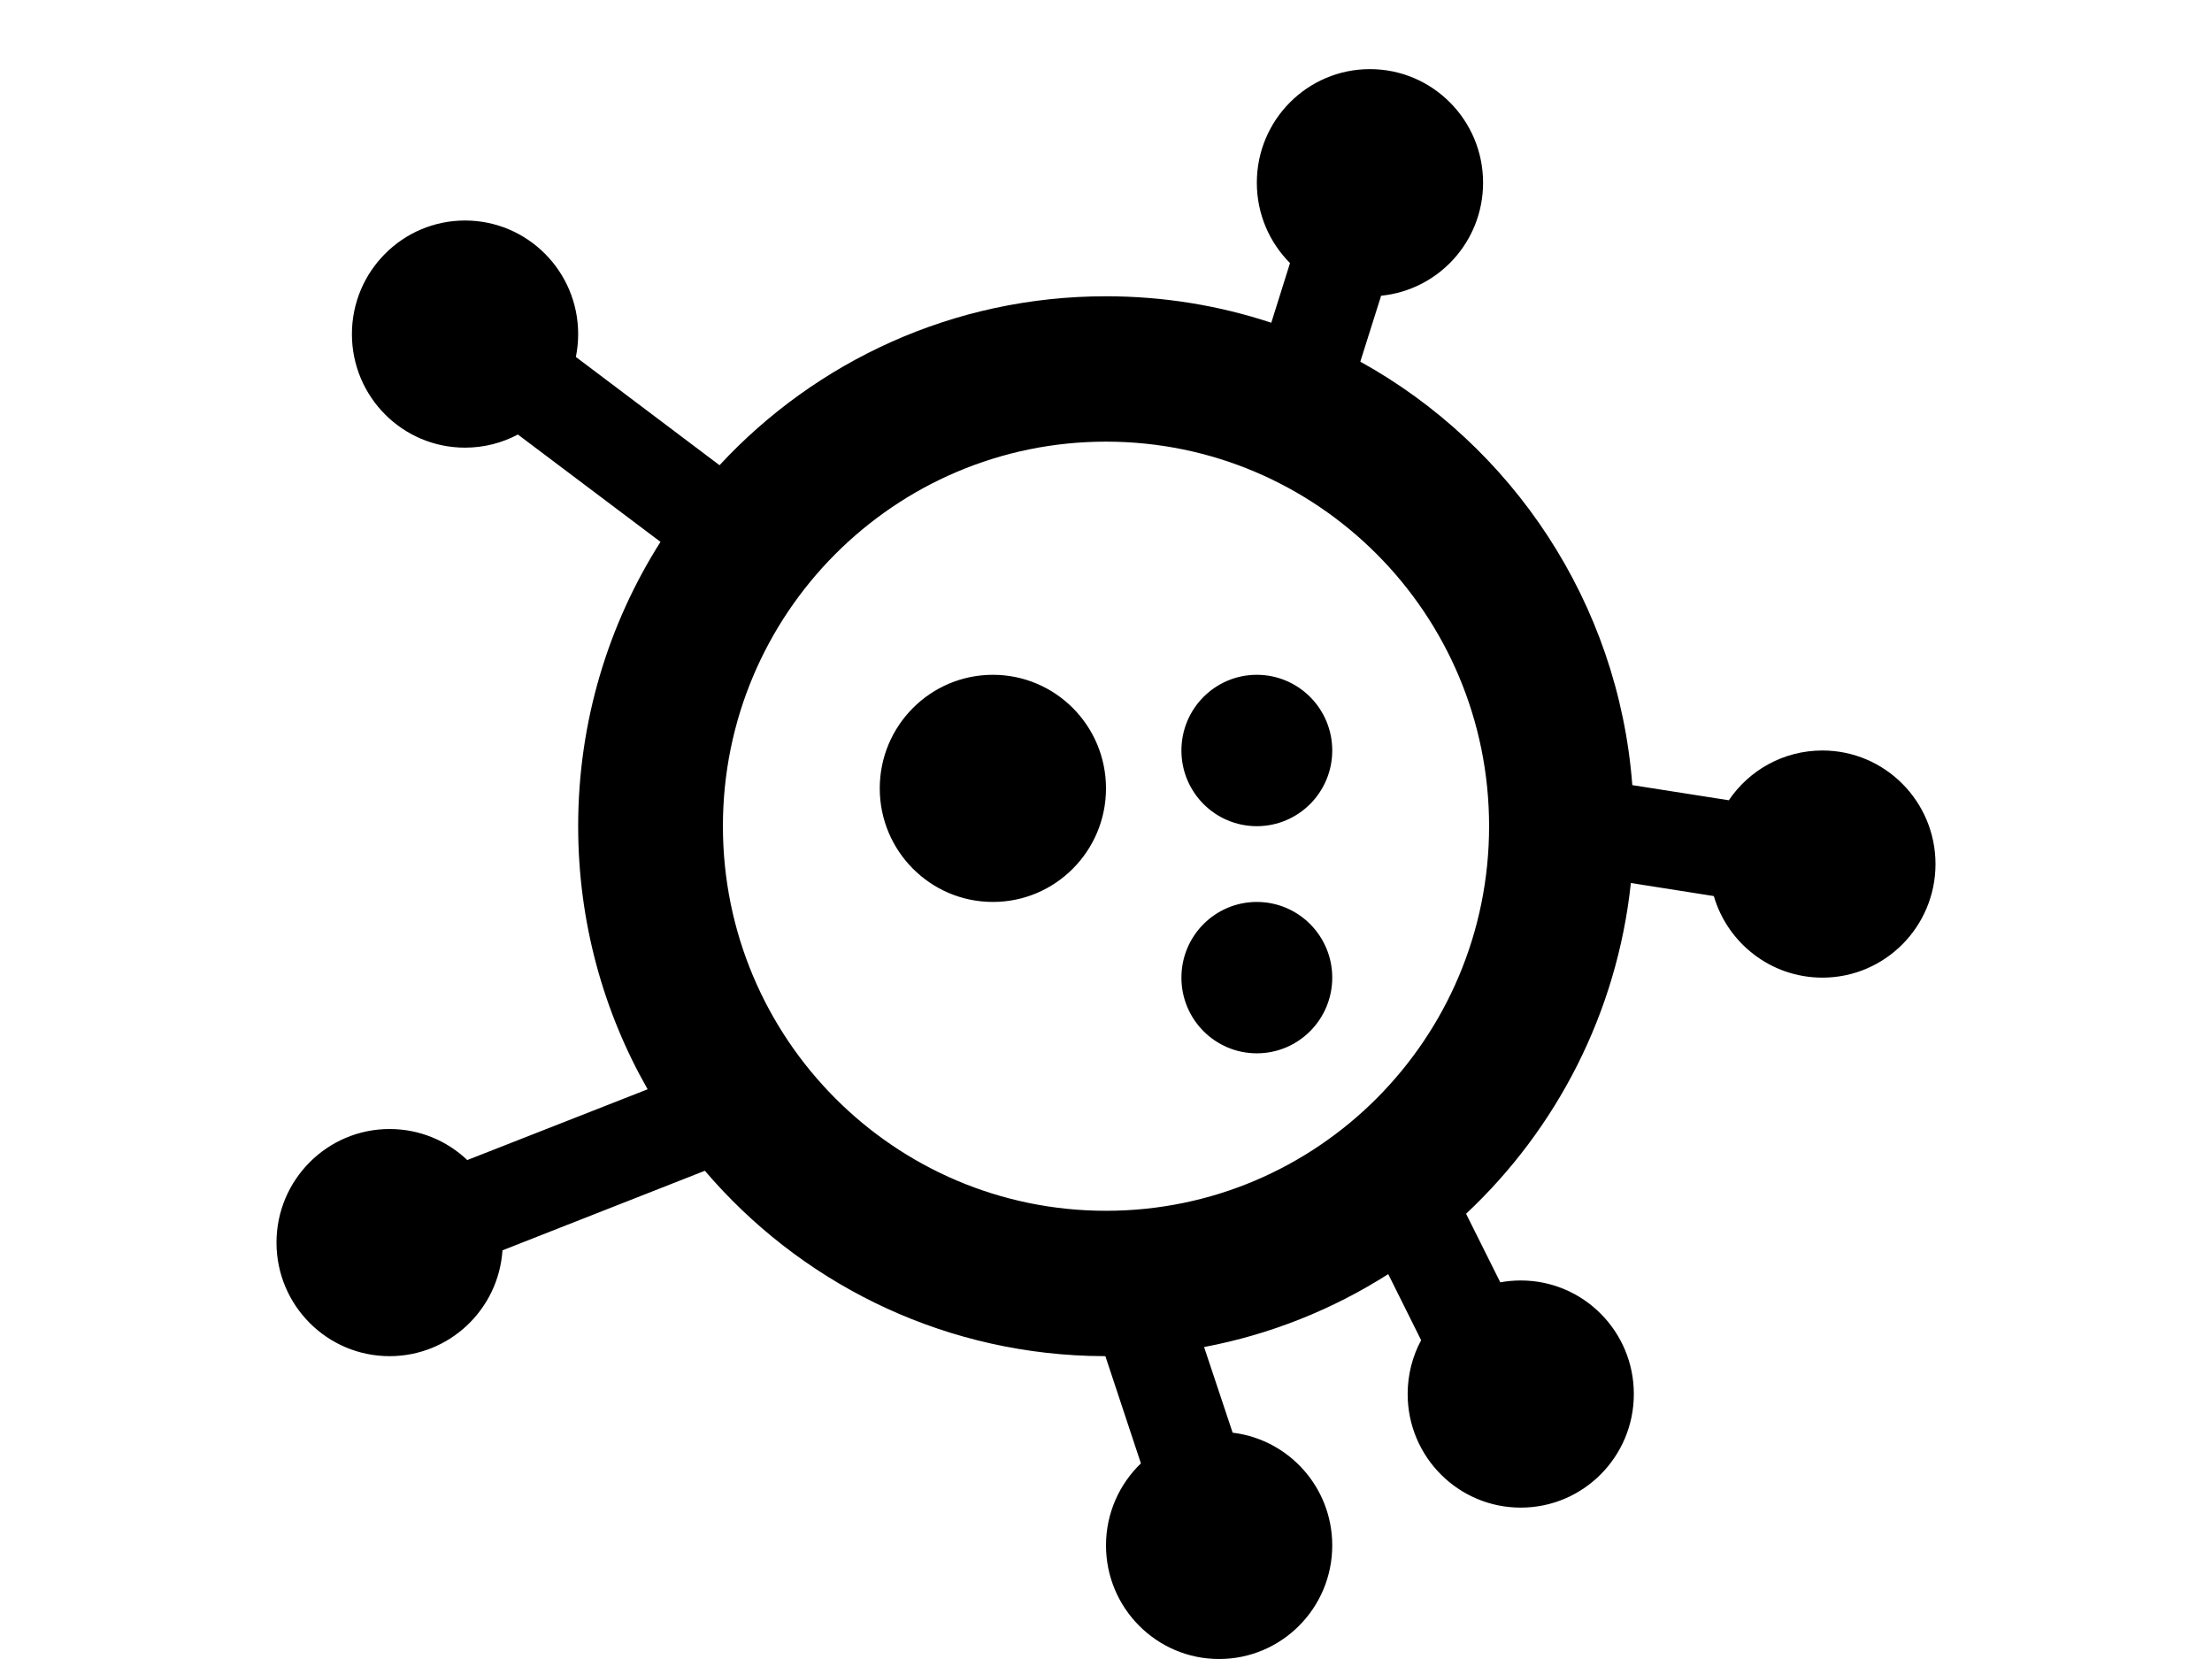
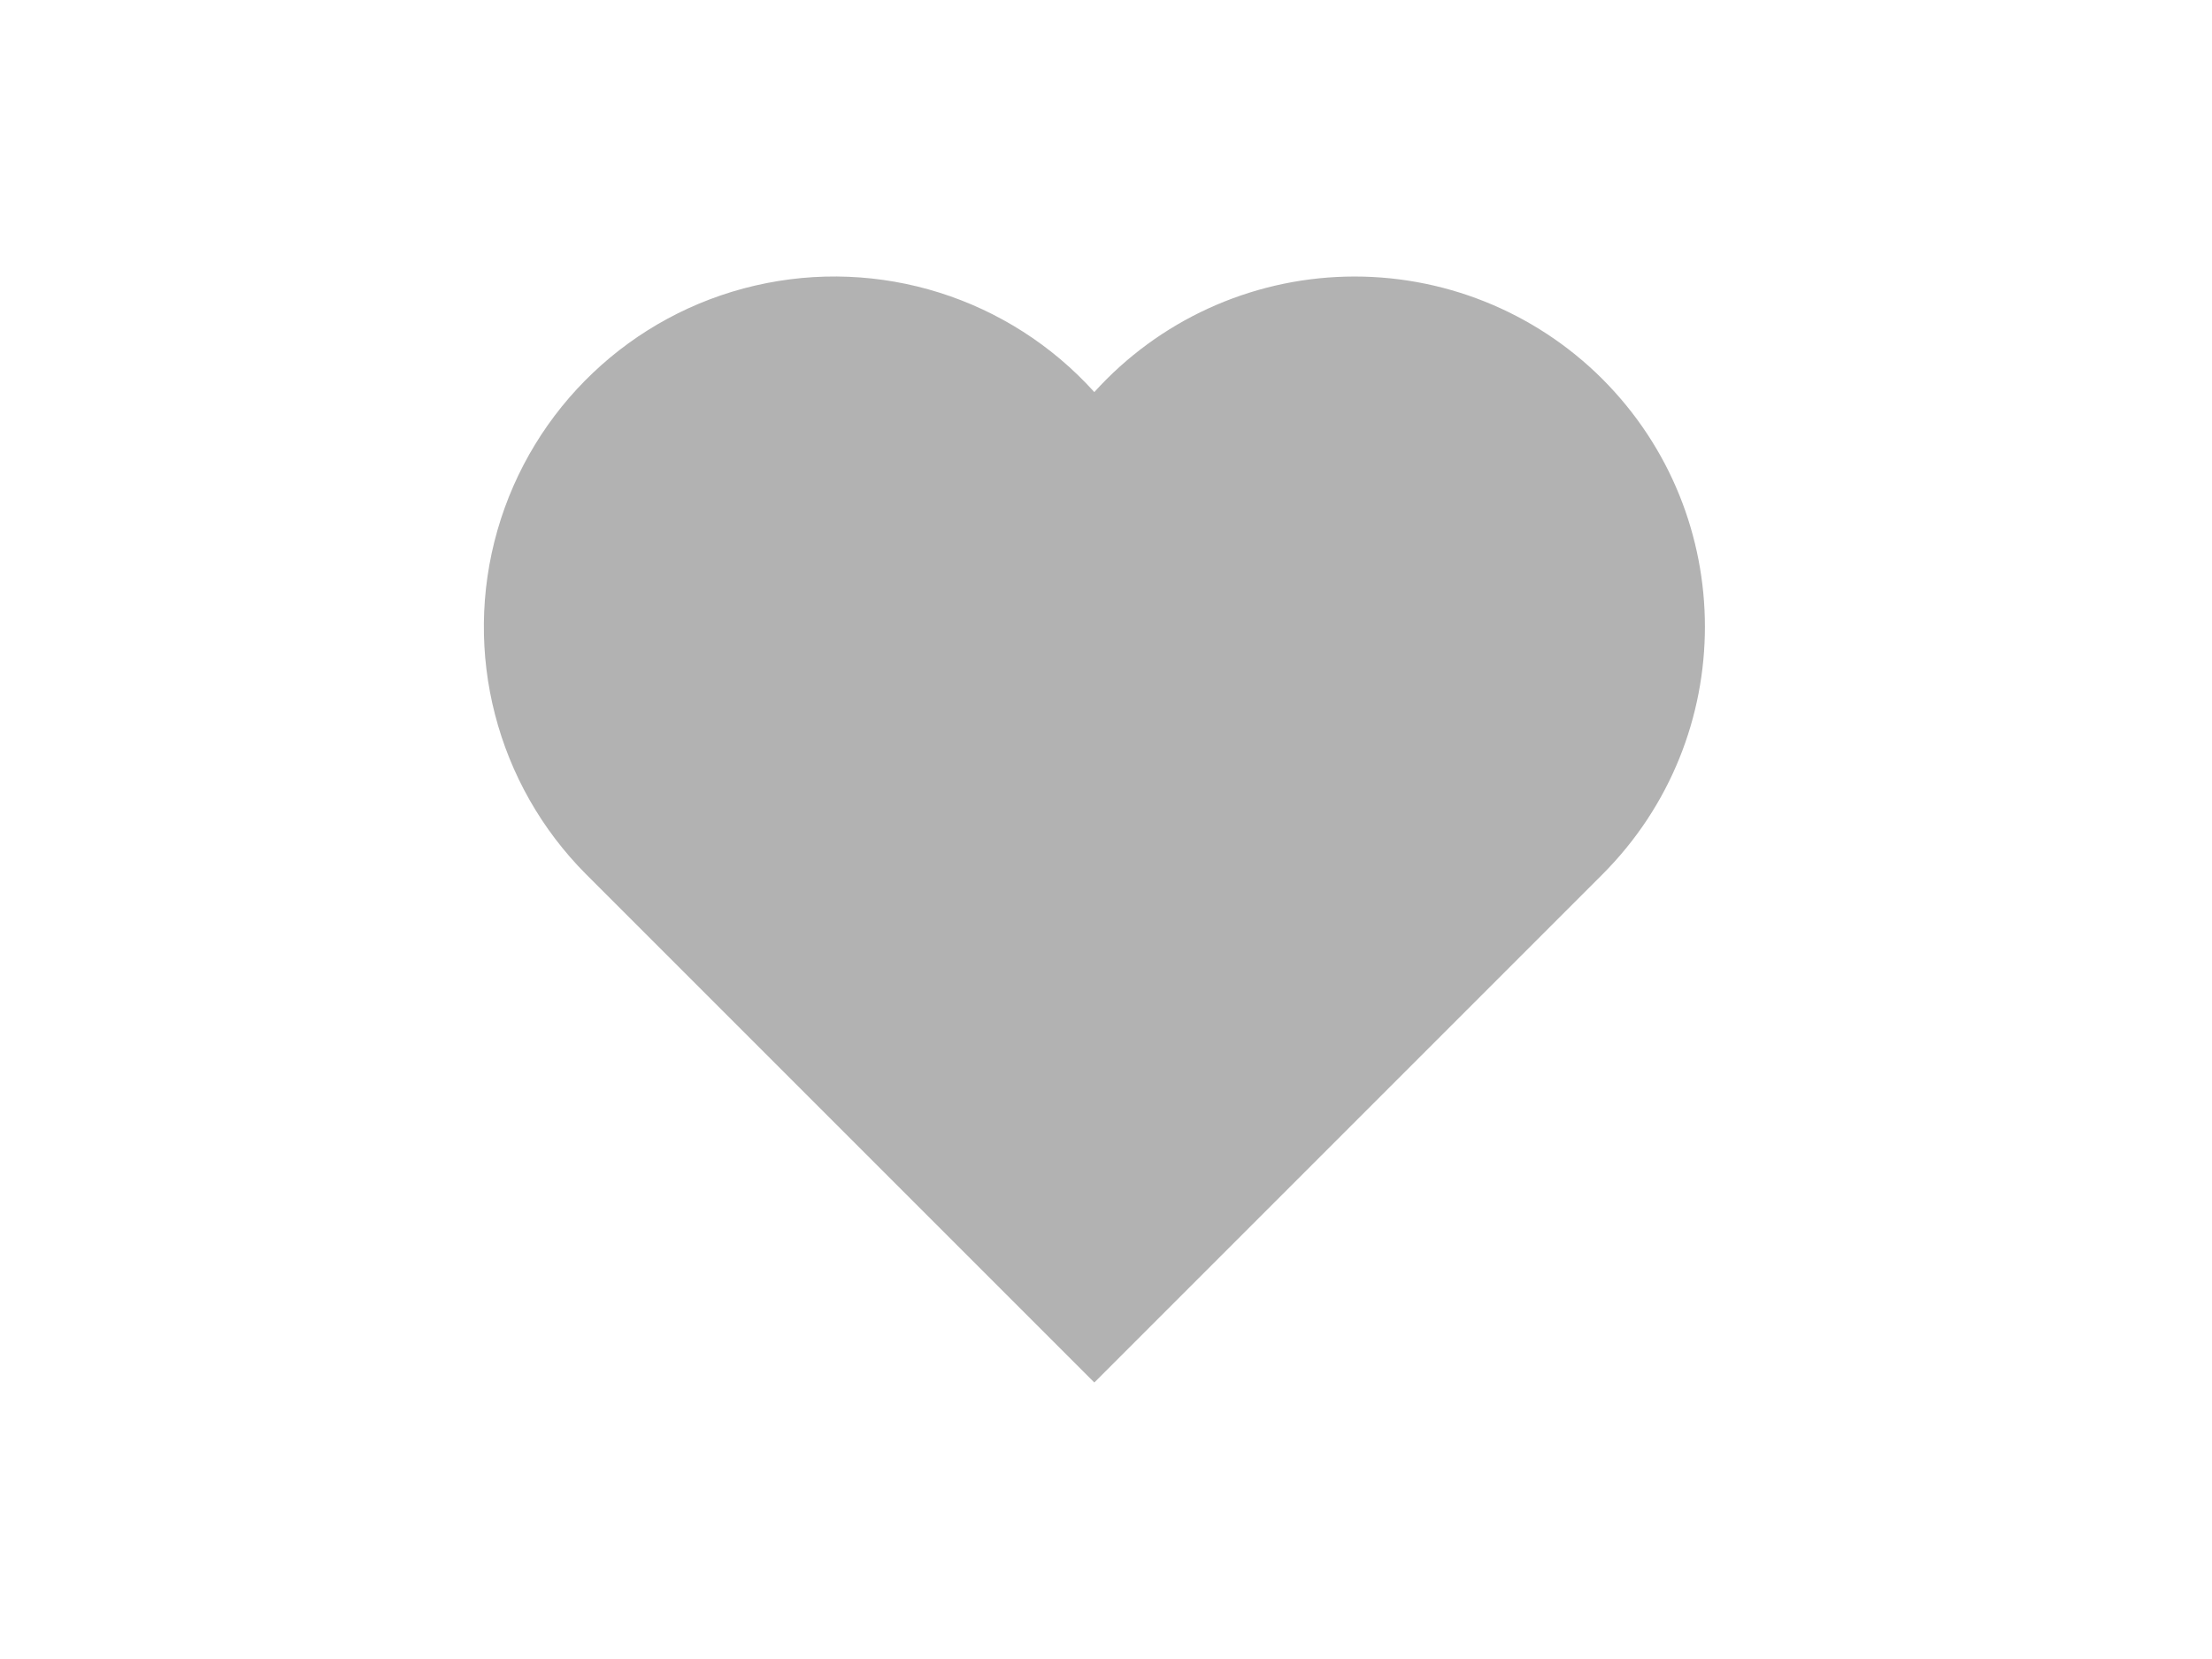
- <svg xmlns="http://www.w3.org/2000/svg" width="32" height="24" viewBox="0 0 32 24">
-   <path fill="currentColor" d="M19.818,1 C20.722,1 21.455,1.736 21.455,2.643 C21.455,3.496 20.808,4.196 19.98,4.278 L19.679,5.232 C21.875,6.447 23.412,8.715 23.614,11.358 L25.01,11.577 C25.304,11.142 25.801,10.857 26.364,10.857 C27.267,10.857 28,11.593 28,12.5 C28,13.407 27.267,14.143 26.364,14.143 C25.62,14.143 24.992,13.645 24.793,12.963 L23.593,12.774 C23.393,14.656 22.515,16.335 21.209,17.559 L21.704,18.551 C21.8,18.533 21.899,18.524 22,18.524 C22.904,18.524 23.636,19.259 23.636,20.167 C23.636,21.074 22.904,21.81 22,21.81 C21.096,21.81 20.364,21.074 20.364,20.167 C20.364,19.885 20.434,19.62 20.559,19.388 L20.083,18.432 C19.284,18.941 18.383,19.305 17.419,19.487 L17.832,20.726 C18.643,20.823 19.273,21.516 19.273,22.357 C19.273,23.264 18.54,24 17.636,24 C16.733,24 16,23.264 16,22.357 C16,21.89 16.194,21.469 16.505,21.17 L15.991,19.619 L15.753,19.615 C13.531,19.544 11.548,18.52 10.197,16.937 L7.269,18.088 C7.212,18.943 6.503,19.619 5.636,19.619 C4.733,19.619 4,18.884 4,17.976 C4,17.069 4.733,16.333 5.636,16.333 C6.072,16.333 6.467,16.504 6.76,16.782 L9.369,15.758 C8.729,14.636 8.364,13.337 8.364,11.952 C8.364,10.439 8.801,9.027 9.555,7.839 L7.492,6.286 C7.264,6.407 7.004,6.476 6.727,6.476 C5.824,6.476 5.091,5.741 5.091,4.833 C5.091,3.926 5.824,3.19 6.727,3.19 C7.631,3.19 8.364,3.926 8.364,4.833 C8.364,4.947 8.352,5.057 8.331,5.164 L10.409,6.73 C11.803,5.226 13.792,4.286 16,4.286 C16.835,4.286 17.639,4.42 18.391,4.669 L18.662,3.806 C18.365,3.508 18.182,3.097 18.182,2.643 C18.182,1.736 18.914,1 19.818,1 Z M16,6.389 C12.939,6.389 10.458,8.88 10.458,11.952 C10.458,15.025 12.939,17.516 16,17.516 C19.061,17.516 21.542,15.025 21.542,11.952 C21.542,8.88 19.061,6.389 16,6.389 Z M18.182,13.048 C18.784,13.048 19.273,13.538 19.273,14.143 C19.273,14.748 18.784,15.238 18.182,15.238 C17.579,15.238 17.091,14.748 17.091,14.143 C17.091,13.538 17.579,13.048 18.182,13.048 Z M14.364,9.762 C15.267,9.762 16,10.497 16,11.405 C16,12.312 15.267,13.048 14.364,13.048 C13.46,13.048 12.727,12.312 12.727,11.405 C12.727,10.497 13.46,9.762 14.364,9.762 Z M18.182,9.762 C18.784,9.762 19.273,10.252 19.273,10.857 C19.273,11.462 18.784,11.952 18.182,11.952 C17.579,11.952 17.091,11.462 17.091,10.857 C17.091,10.252 17.579,9.762 18.182,9.762 Z" />
+ <svg xmlns="http://www.w3.org/2000/svg" width="32px" height="24px" viewBox="0 0 32 24" version="1.1">
+   <g id="tab-check-in" stroke="none" stroke-width="1" fill="none" fill-rule="evenodd">
+     <path d="M23.18,5.482 C22.197,4.501 20.854,3.966 19.465,4.002 C18.076,4.038 16.763,4.641 15.831,5.672 C14.597,4.305 12.719,3.715 10.925,4.131 C9.131,4.546 7.704,5.902 7.196,7.672 C6.689,9.442 7.181,11.348 8.482,12.651 L15.831,20 L23.18,12.651 C25.159,10.671 25.159,7.462 23.18,5.482 Z" id="Path" fill="#B2B2B2" fill-rule="nonzero" />
+   </g>
</svg>
